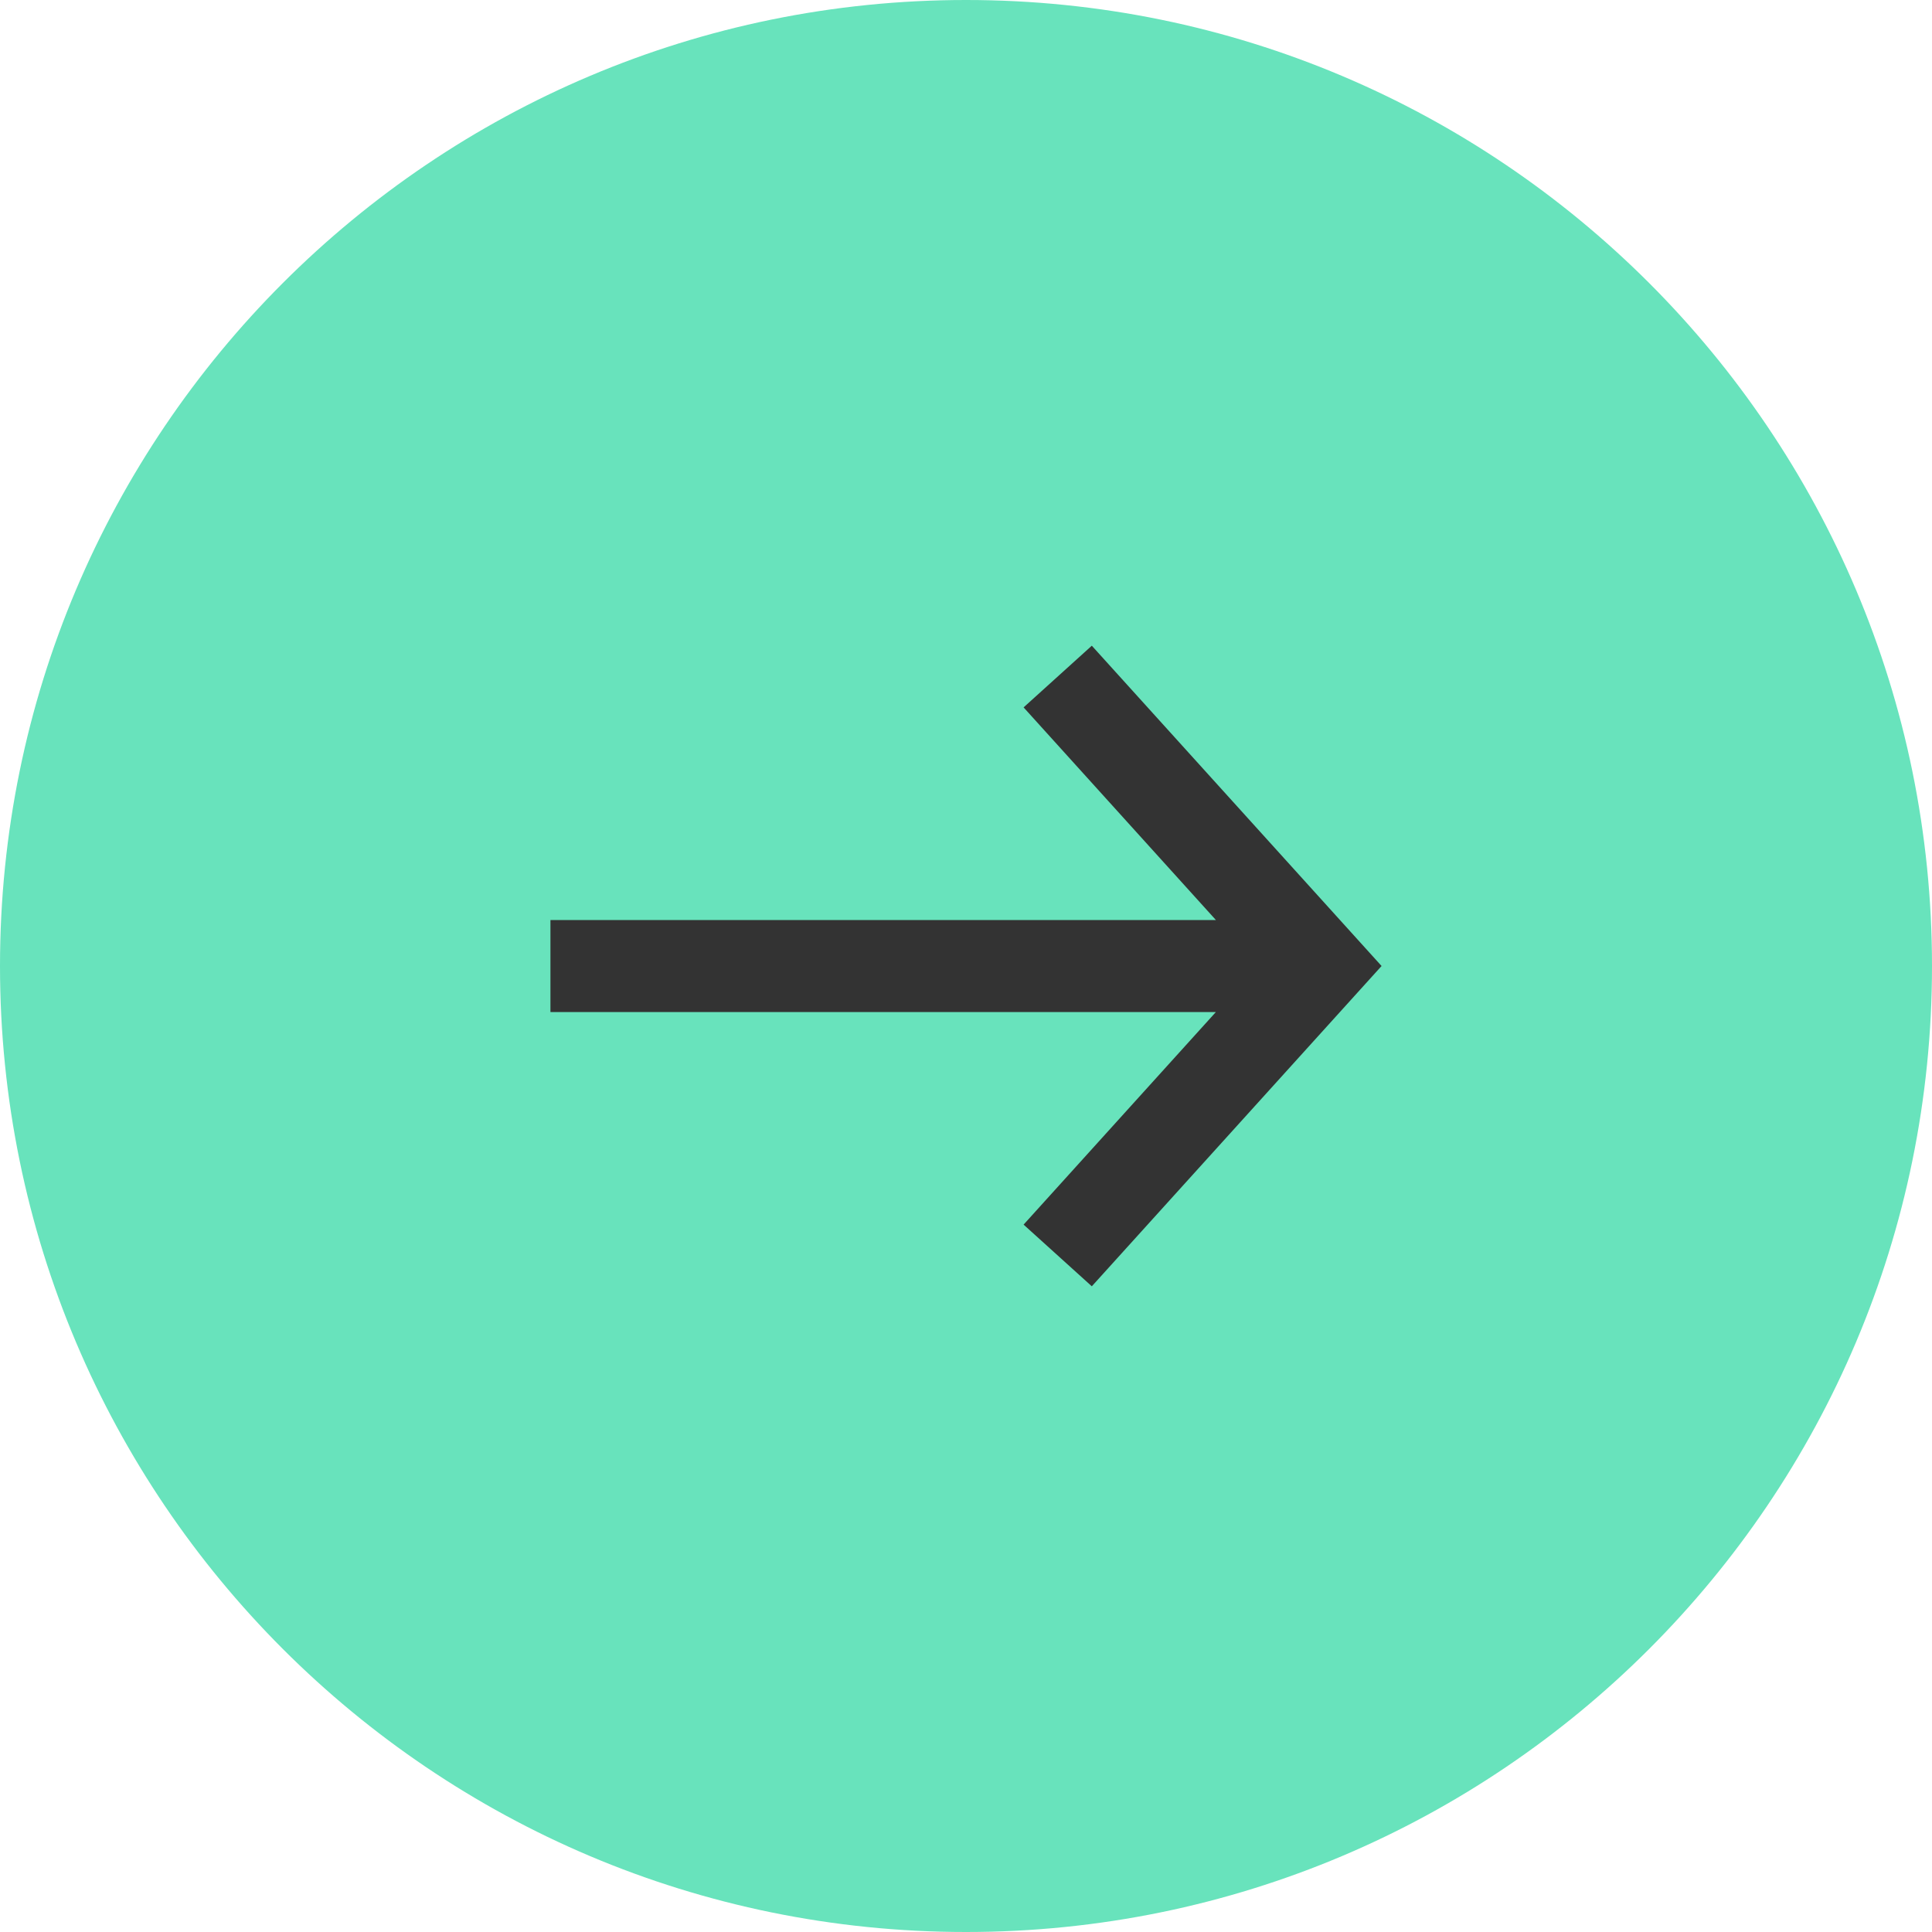
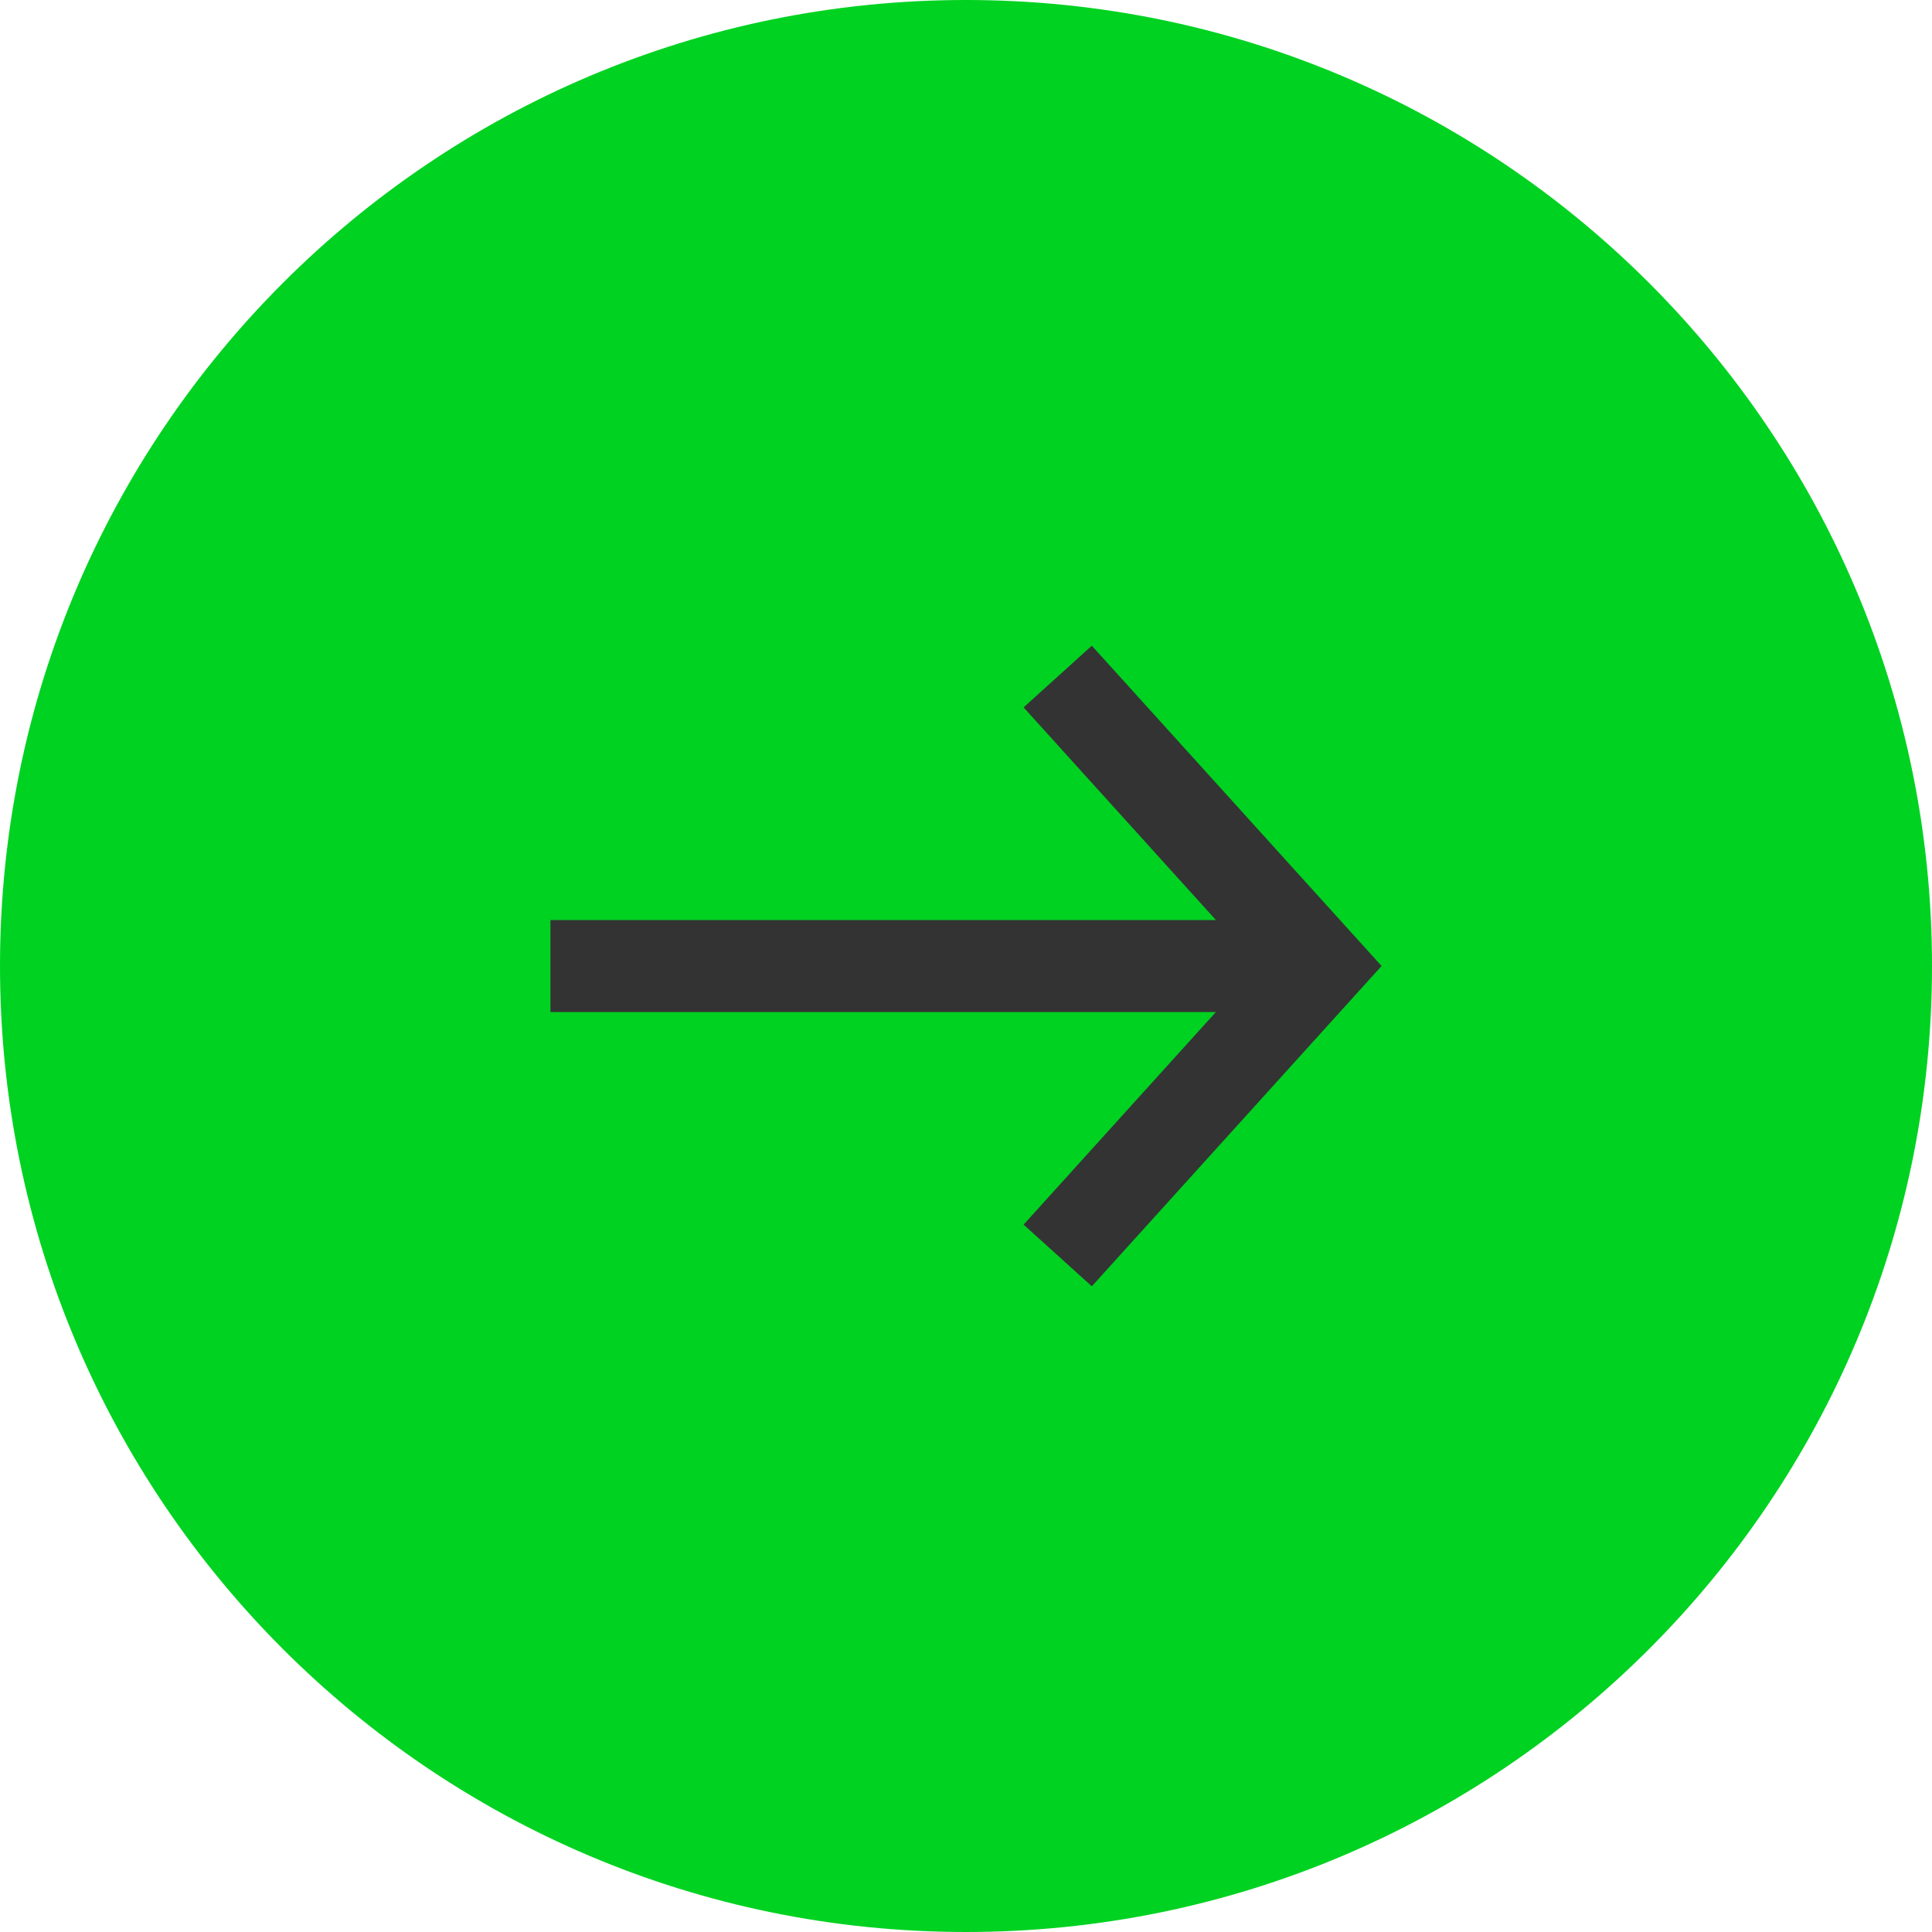
<svg xmlns="http://www.w3.org/2000/svg" width="42" height="42" viewBox="0 0 42 42" fill="none">
-   <rect width="42" height="42" rx="21" fill="#68E3BC" />
+   <rect width="42" height="42" rx="21" fill="#00D221" />
  <path fill-rule="evenodd" clip-rule="evenodd" d="M26.432 22.001L11.966 22.001V20.001L26.433 20.001L22.252 15.378L23.735 14.037L29.427 20.329L30.034 21L29.427 21.671L23.735 27.963L22.252 26.622L26.432 22.001Z" fill="#333333" />
</svg>
